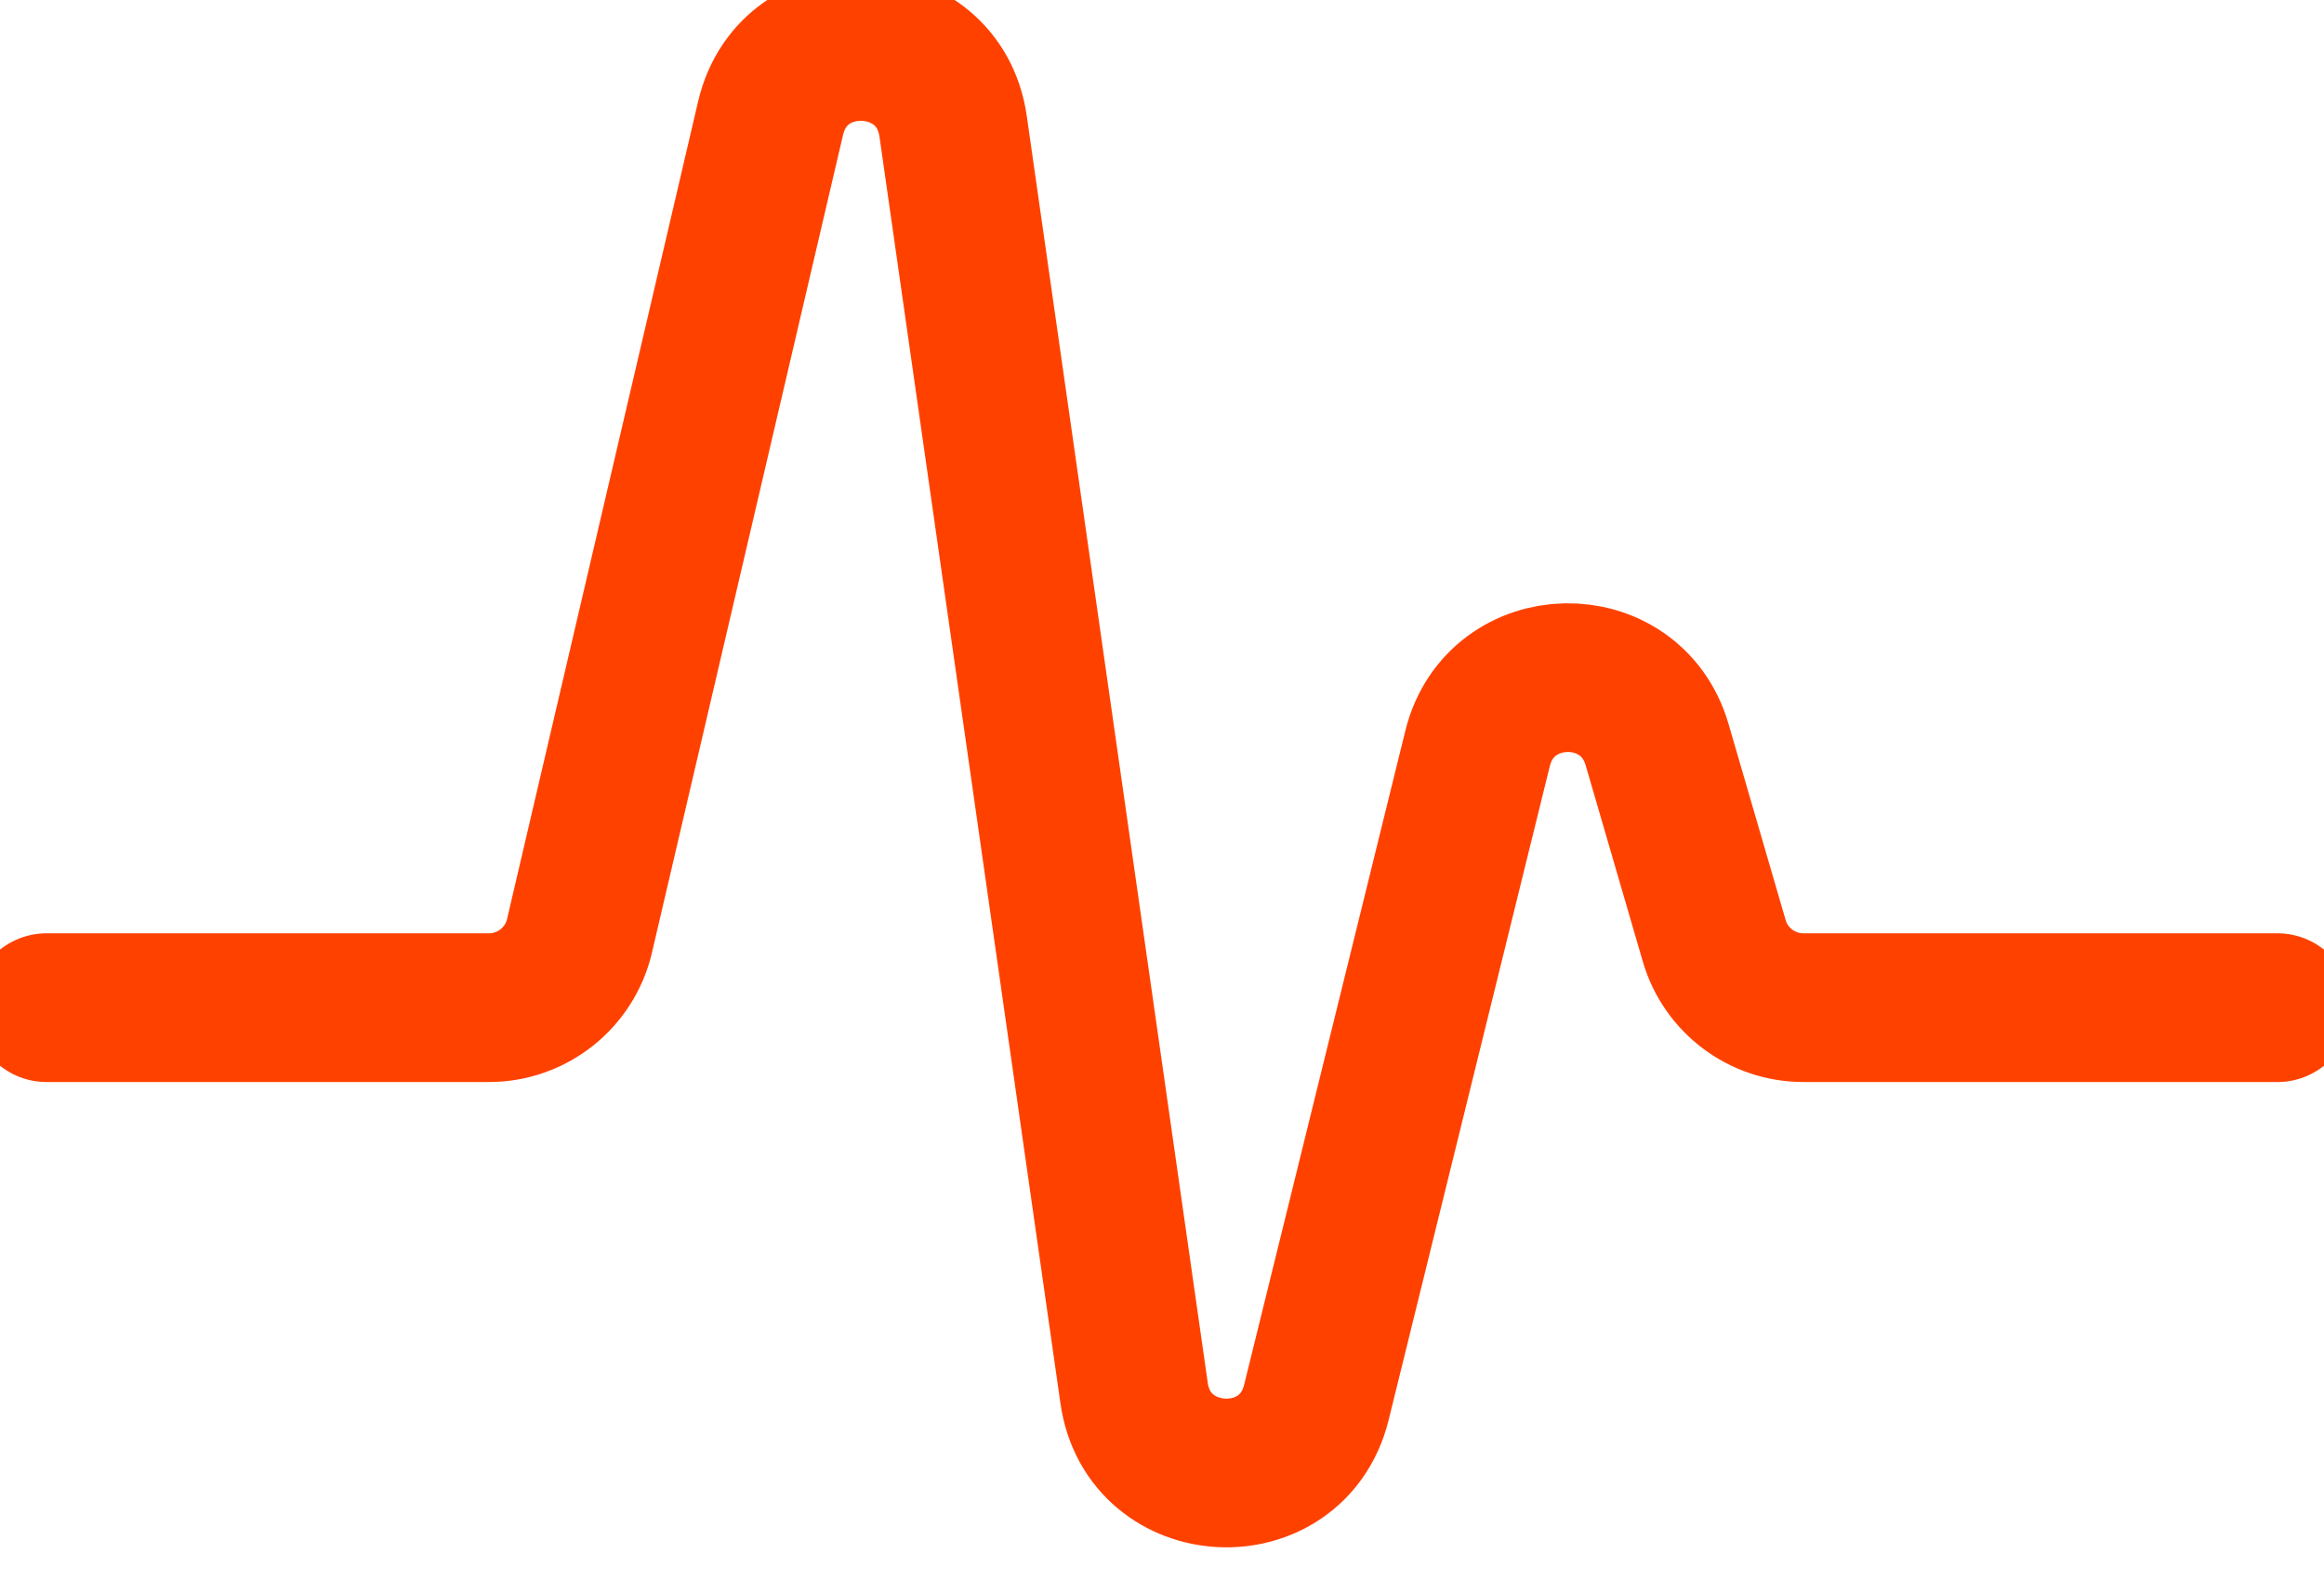
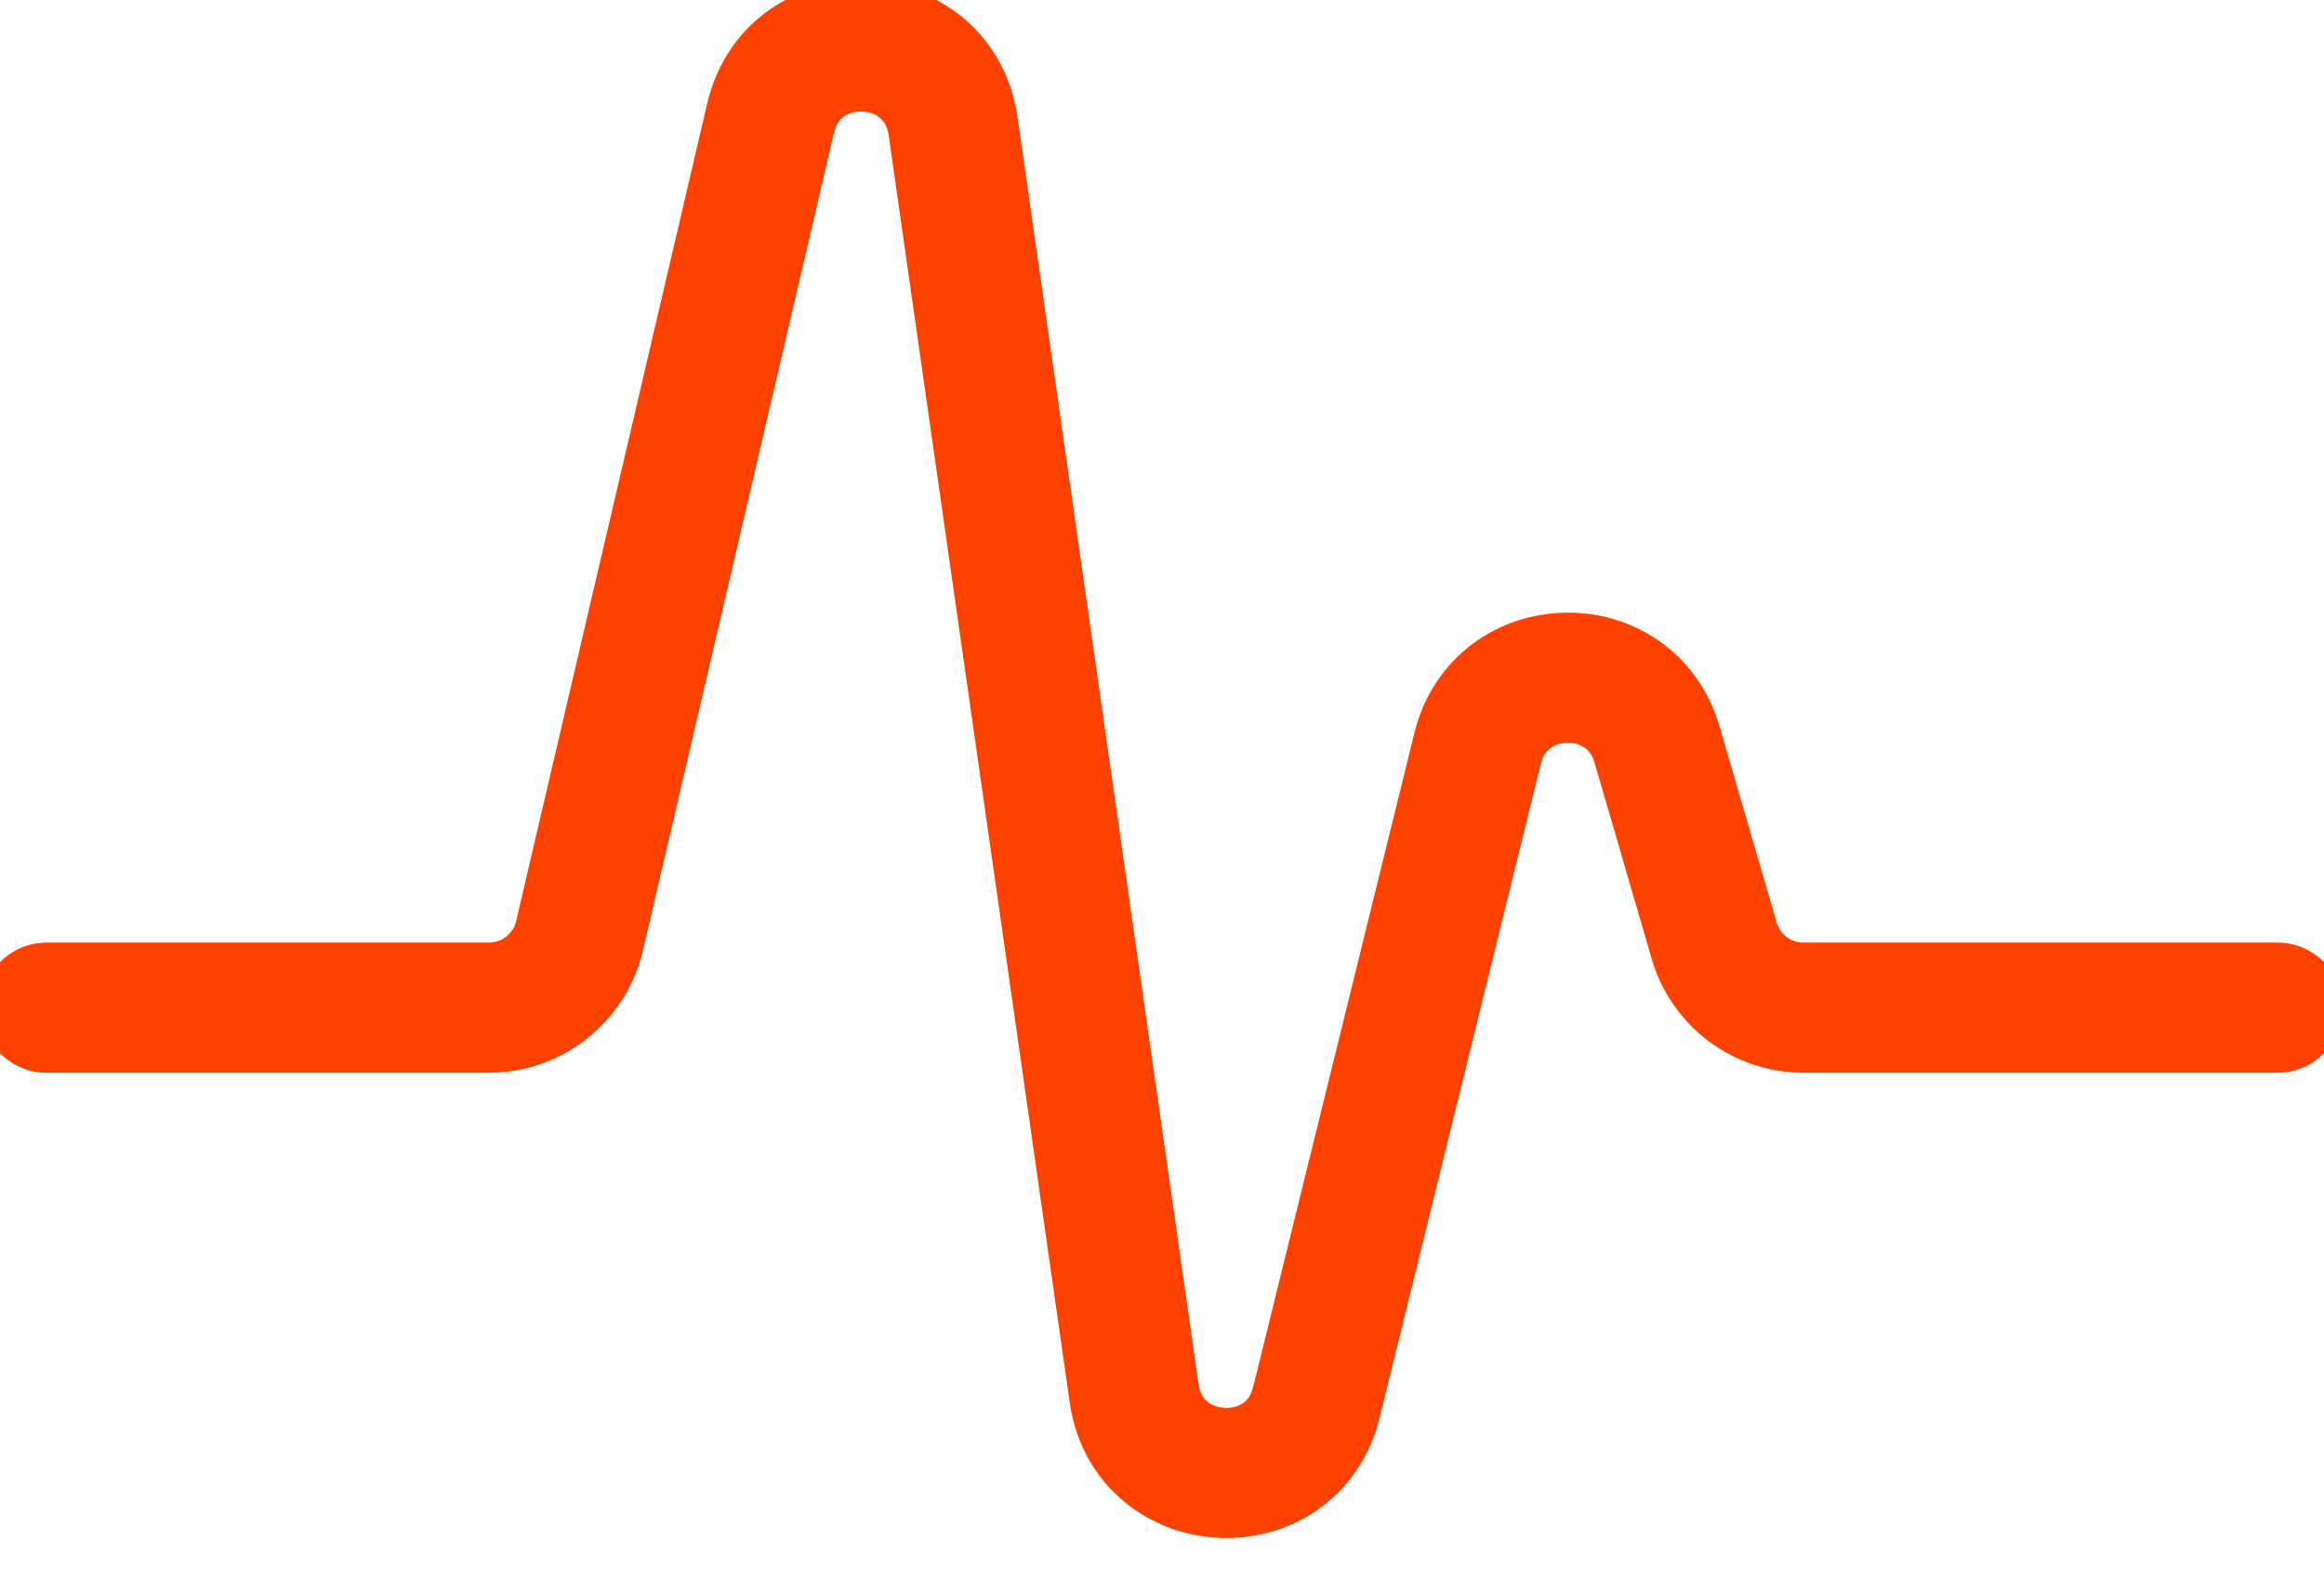
<svg xmlns="http://www.w3.org/2000/svg" width="25" height="17" viewBox="0 0 25 17" fill="none">
-   <path d="M0.5 10.842H5.26C5.725 10.842 6.128 10.521 6.234 10.069L8.289 1.273C8.541 0.195 10.096 0.264 10.253 1.359L12.2 14.99C12.356 16.078 13.898 16.155 14.161 15.088L15.895 8.052C16.14 7.059 17.54 7.03 17.826 8.012L18.44 10.121C18.564 10.548 18.955 10.842 19.4 10.842H24.5" stroke="#FF4100" stroke-width="1.6" stroke-linecap="round" />
+   <path d="M0.5 10.842H5.26C5.725 10.842 6.128 10.521 6.234 10.069L8.289 1.273C8.541 0.195 10.096 0.264 10.253 1.359L12.2 14.99C12.356 16.078 13.898 16.155 14.161 15.088L15.895 8.052C16.14 7.059 17.54 7.03 17.826 8.012L18.44 10.121C18.564 10.548 18.955 10.842 19.4 10.842H24.5" stroke="#FF4100" stroke-width="1.4" stroke-linecap="round" />
</svg>
